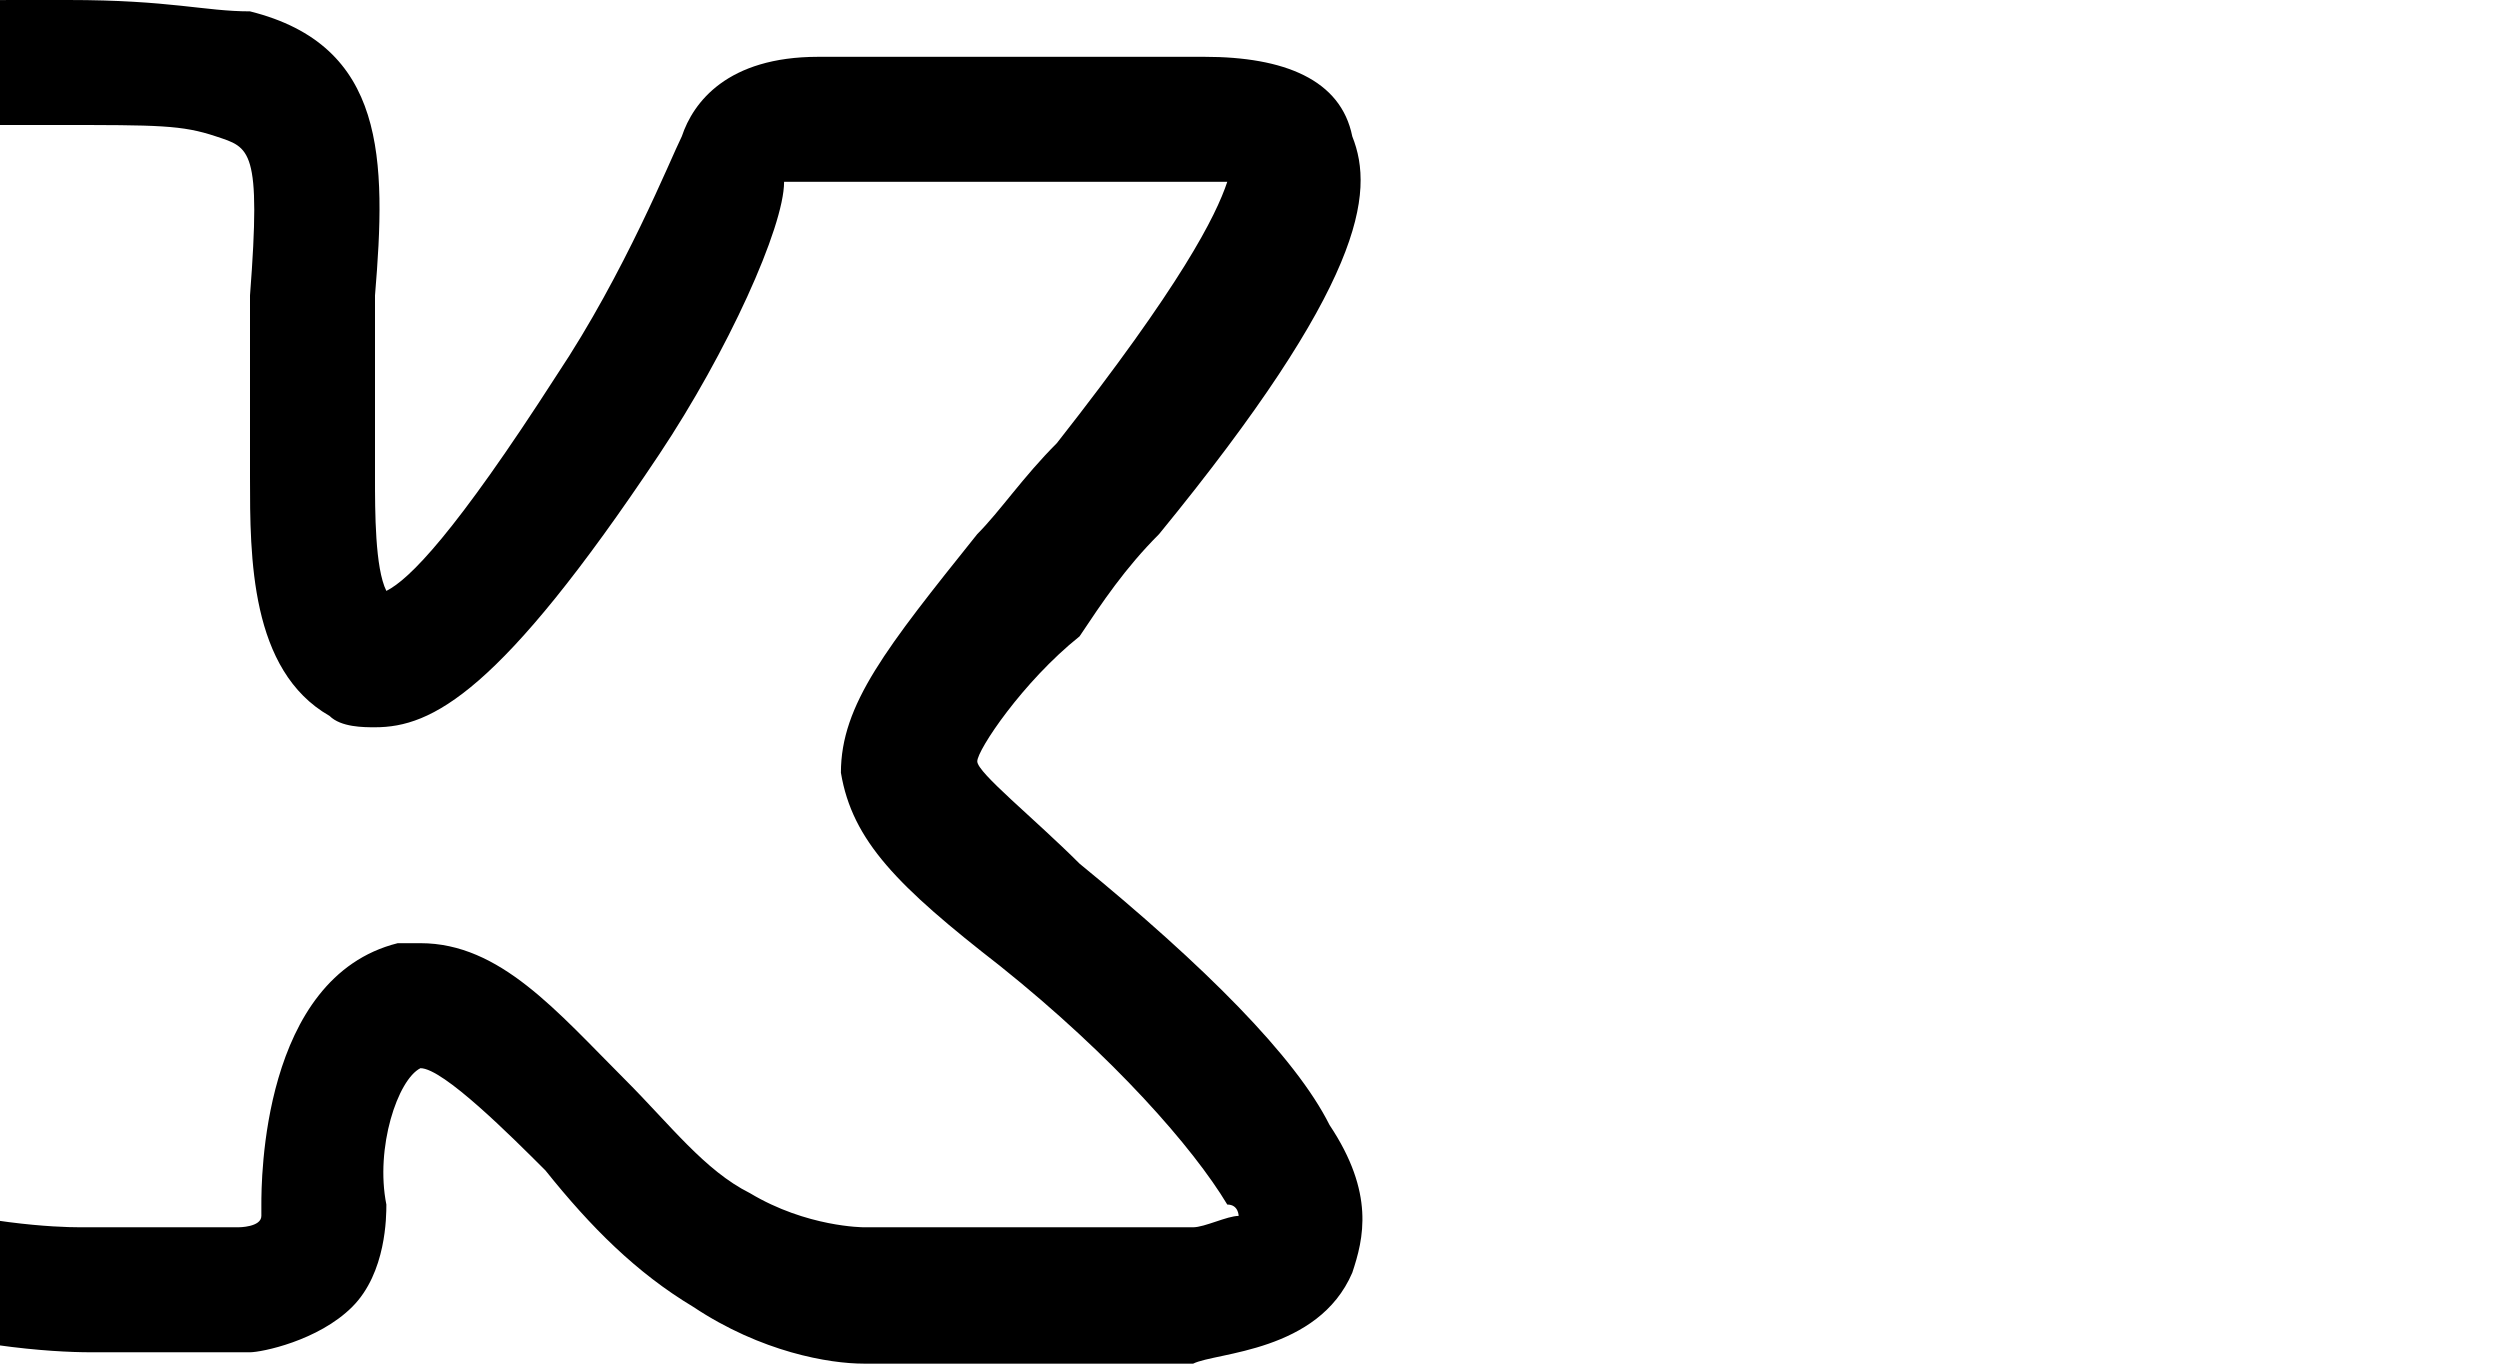
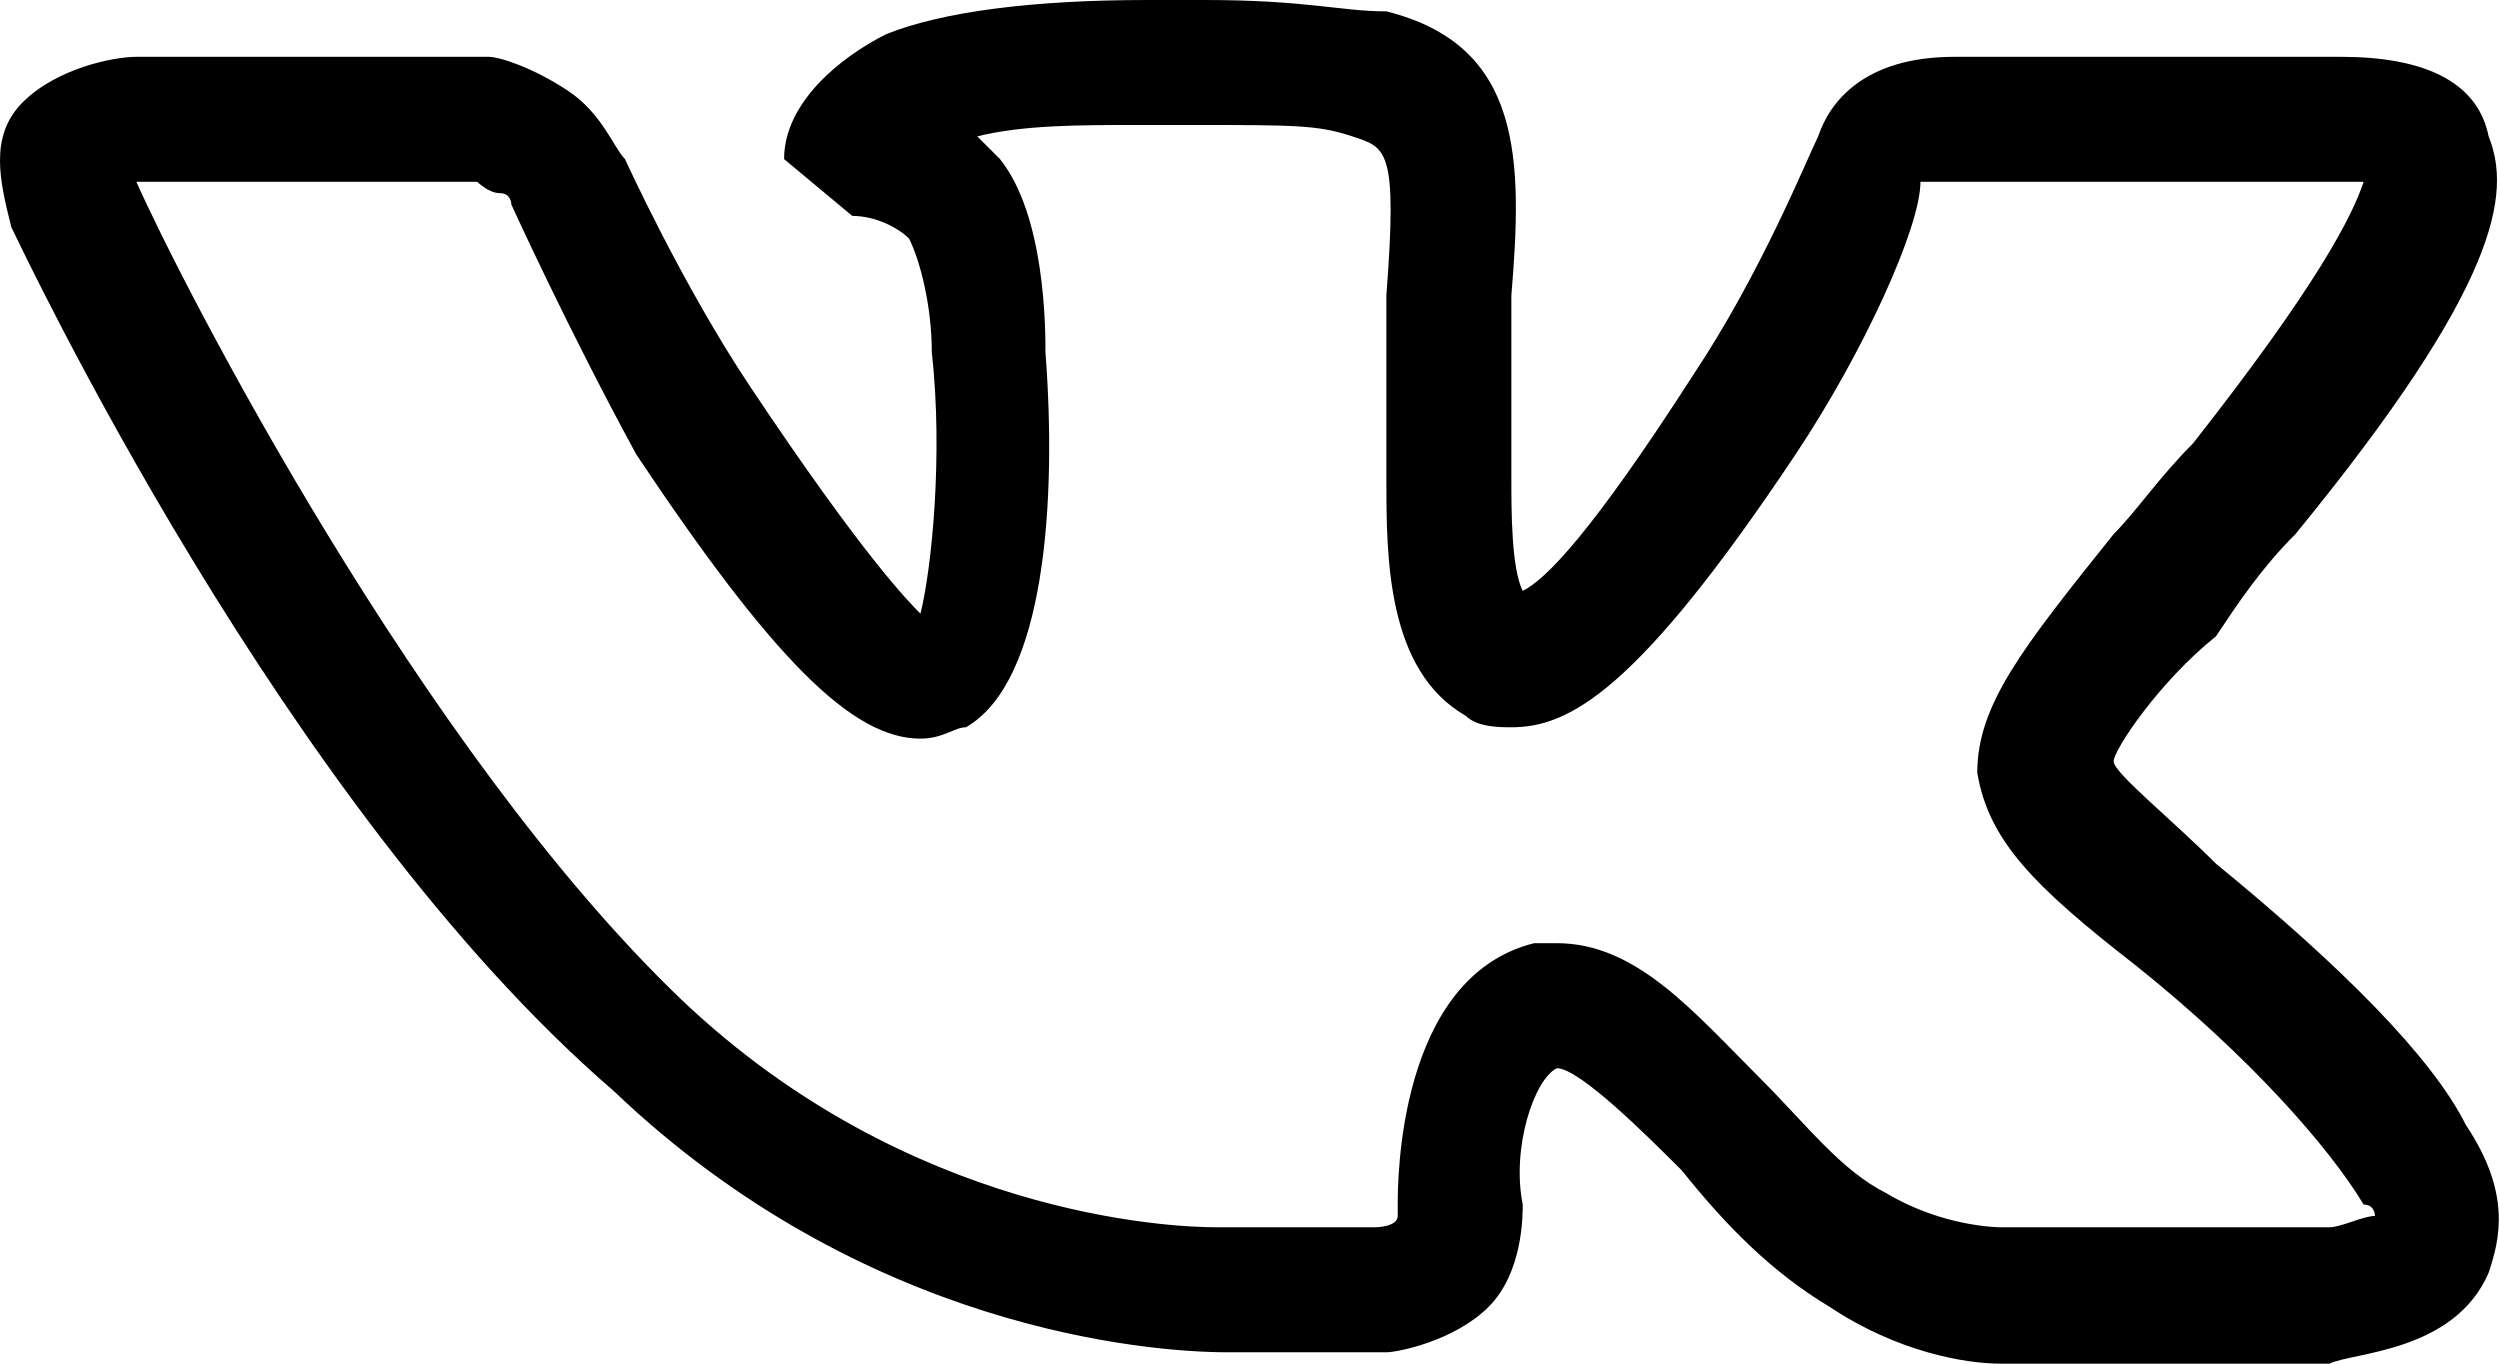
- <svg xmlns="http://www.w3.org/2000/svg" viewBox="10 0 22 12">
+ <svg xmlns="http://www.w3.org/2000/svg" viewBox="0 0 22 12">
  <path d="M17.6 12c-.3 0-.9-.1-1.5-.5-.5-.3-.9-.7-1.3-1.2-.3-.3-.9-.9-1.1-.9-.2.1-.4.7-.3 1.2 0 .1 0 .6-.3.9-.3.3-.8.4-.9.4h-1.4c-.7 0-3.2-.2-5.4-2.3C2.5 7.1.2 2.2.1 2 0 1.6-.1 1.2.2.9c.3-.3.8-.4 1-.4h3.1c.1 0 .4.1.7.3.3.2.4.5.5.6 0 0 .5 1.1 1.1 2 1 1.5 1.4 1.9 1.5 2 .1-.4.2-1.4.1-2.3 0-.4-.1-.8-.2-1-.1-.1-.3-.2-.5-.2l-.6-.5c0-.5.5-.9.9-1.1.5-.2 1.3-.3 2.3-.3h.5c.9 0 1.2.1 1.6.1 1.2.3 1.2 1.3 1.1 2.5v1.6c0 .3 0 .8.1 1 .2-.1.6-.5 1.5-1.9.6-.9 1-1.9 1.1-2.1.1-.3.4-.7 1.2-.7h3.4c.7 0 1.2.2 1.3.7.2.5.1 1.3-1.7 3.5-.3.3-.5.6-.7.9-.5.4-.9 1-.9 1.1 0 .1.5.5.9.9 1.1.9 1.9 1.7 2.2 2.3.4.6.3 1 .2 1.3-.3.7-1.2.7-1.4.8h-2.9zm-3.9-3.7c.7 0 1.2.6 1.8 1.2.4.4.7.8 1.1 1 .5.3 1 .3 1 .3h2.9c.1 0 .3-.1.4-.1 0 0 0-.1-.1-.1-.3-.5-1-1.3-2-2.1-.9-.7-1.3-1.1-1.4-1.7 0-.6.4-1.1 1.2-2.1.2-.2.4-.5.7-.8 1.1-1.4 1.4-2 1.5-2.3h-3.9c0 .4-.5 1.5-1.1 2.4-1.4 2.1-2 2.4-2.5 2.4-.1 0-.3 0-.4-.1-.7-.4-.7-1.4-.7-2.1V2.6c.1-1.3 0-1.3-.3-1.4-.3-.1-.5-.1-1.4-.1H10c-.5 0-1 0-1.4.1l.2.2c.4.5.4 1.5.4 1.7.1 1.3 0 2.9-.7 3.3-.1 0-.2.1-.4.1-.6 0-1.3-.7-2.5-2.5C5 2.9 4.5 1.8 4.5 1.8s0-.1-.1-.1-.2-.1-.2-.1h-3c.4.9 2.5 5 4.8 7.2 2 1.9 4.3 2 4.7 2h1.4s.2 0 .2-.1v-.1c0-.2 0-2 1.2-2.3h.2z" />
</svg>
